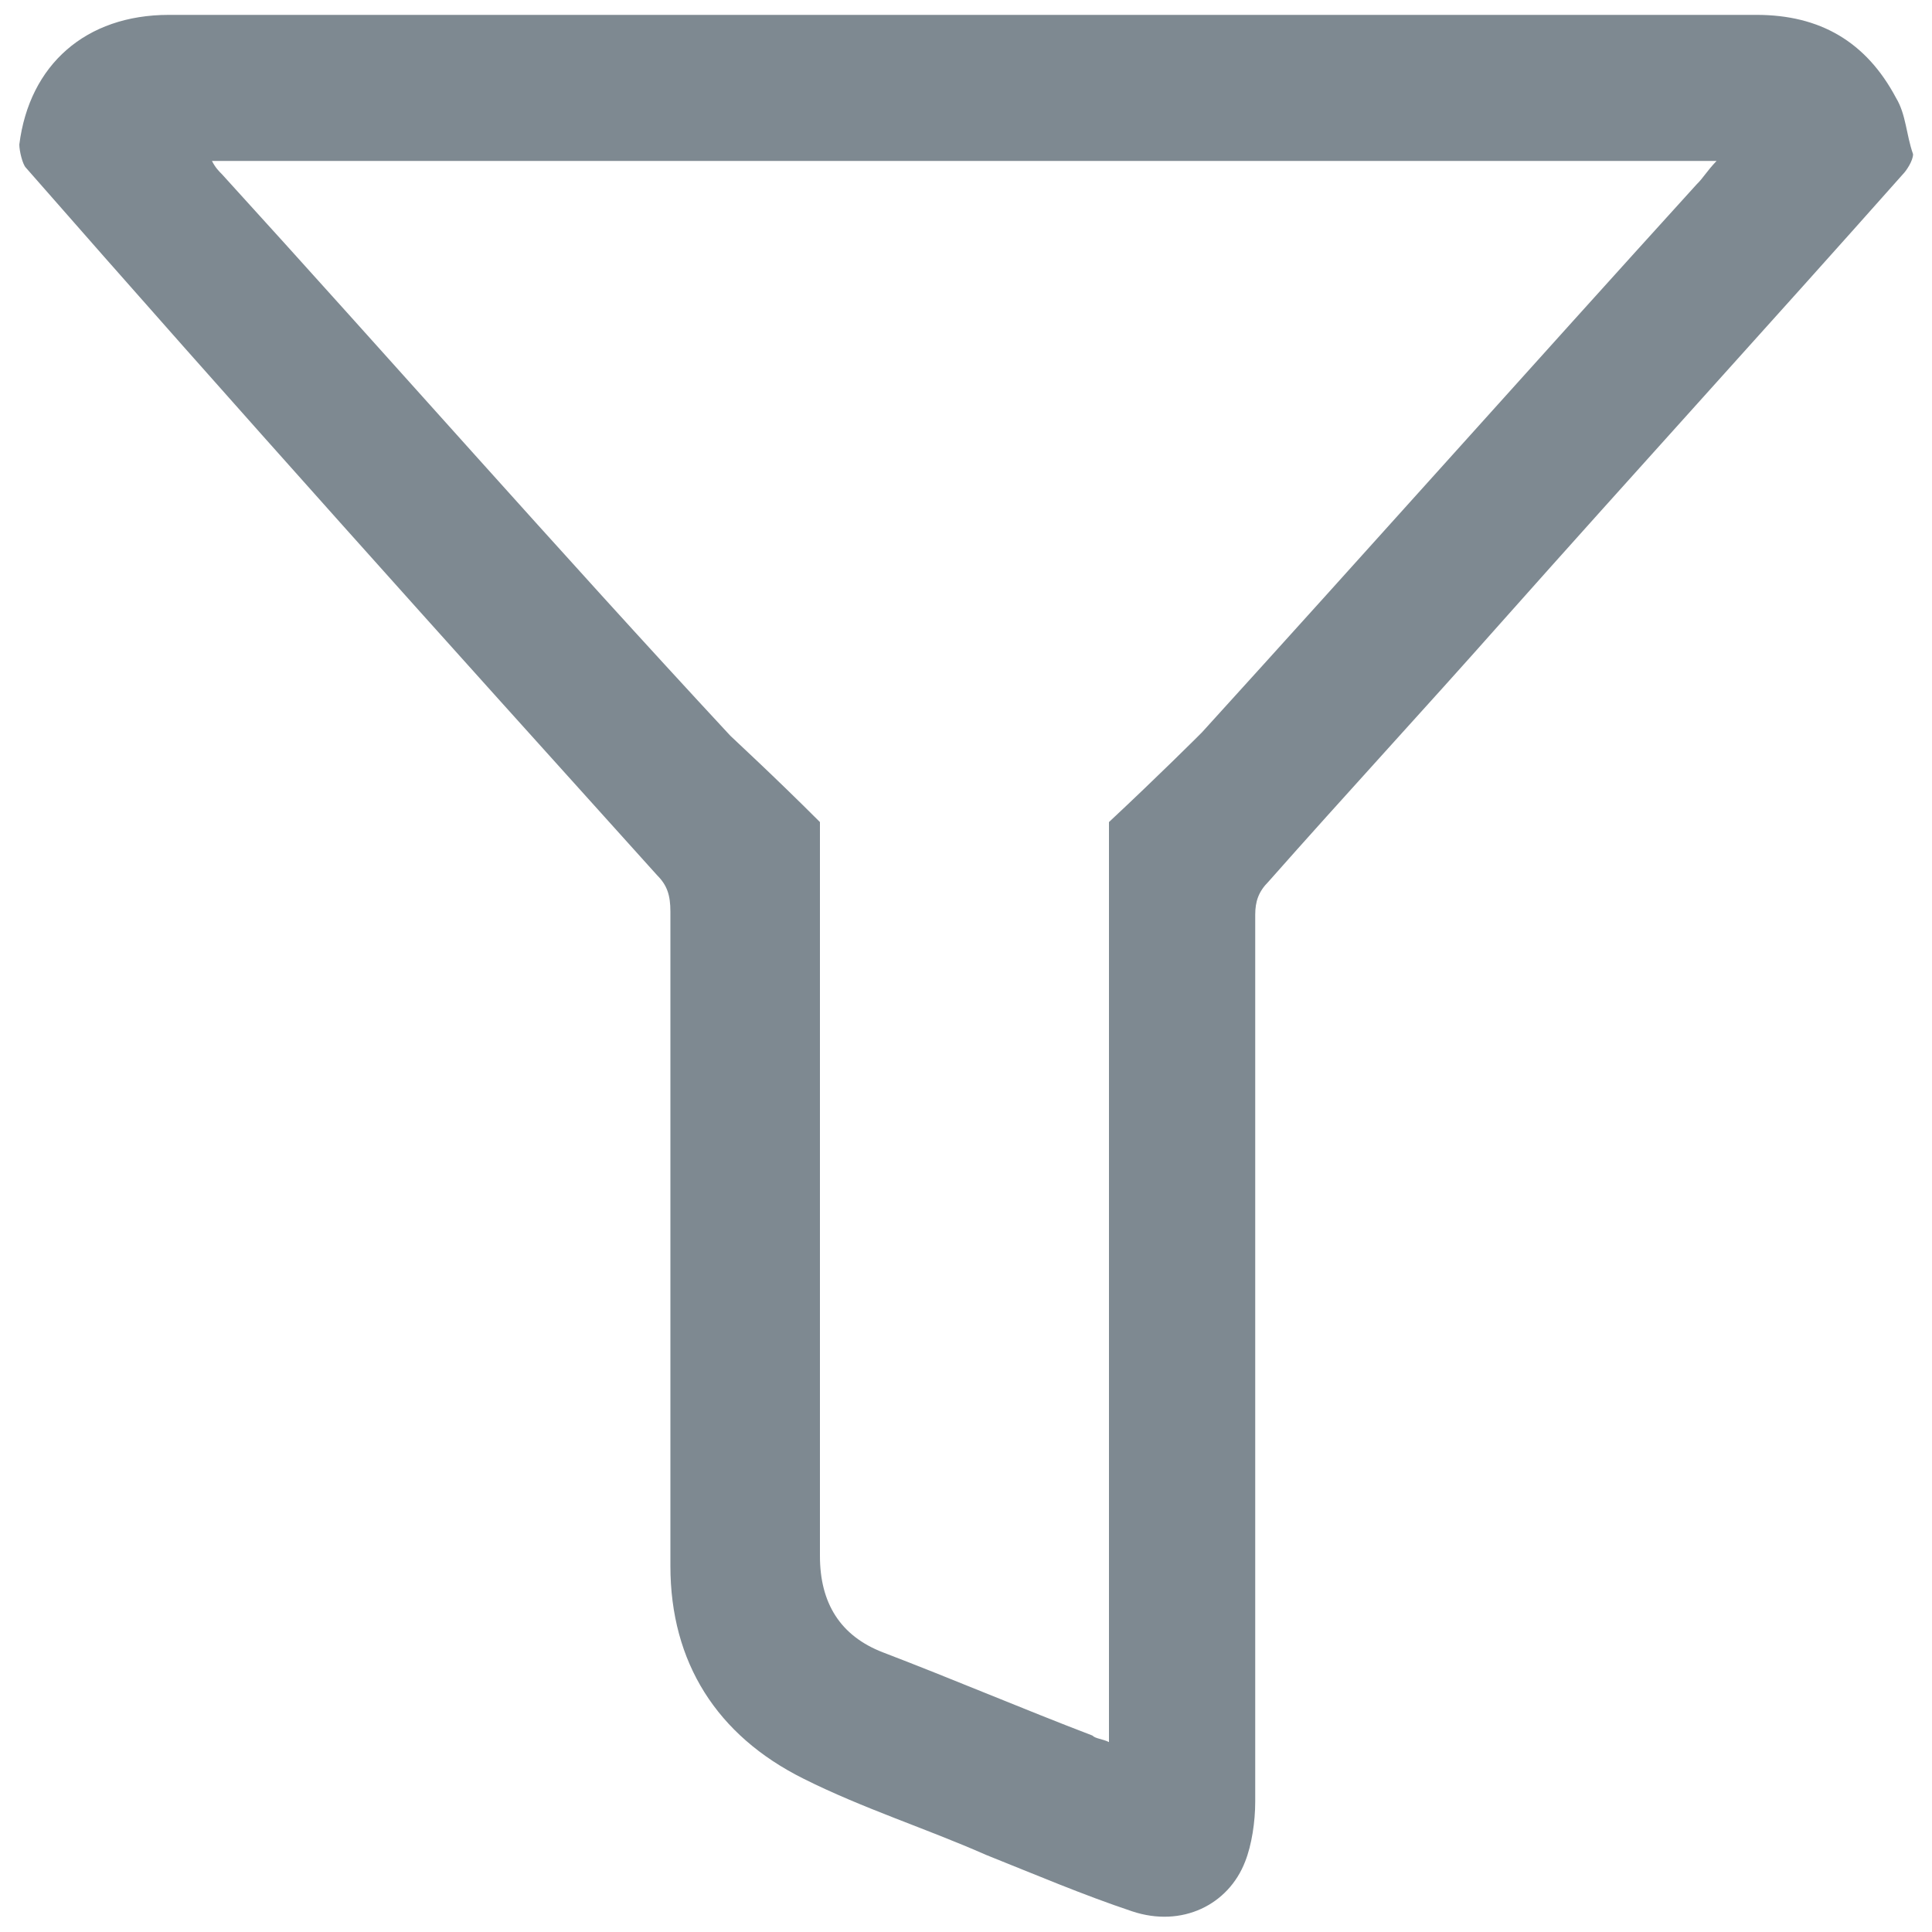
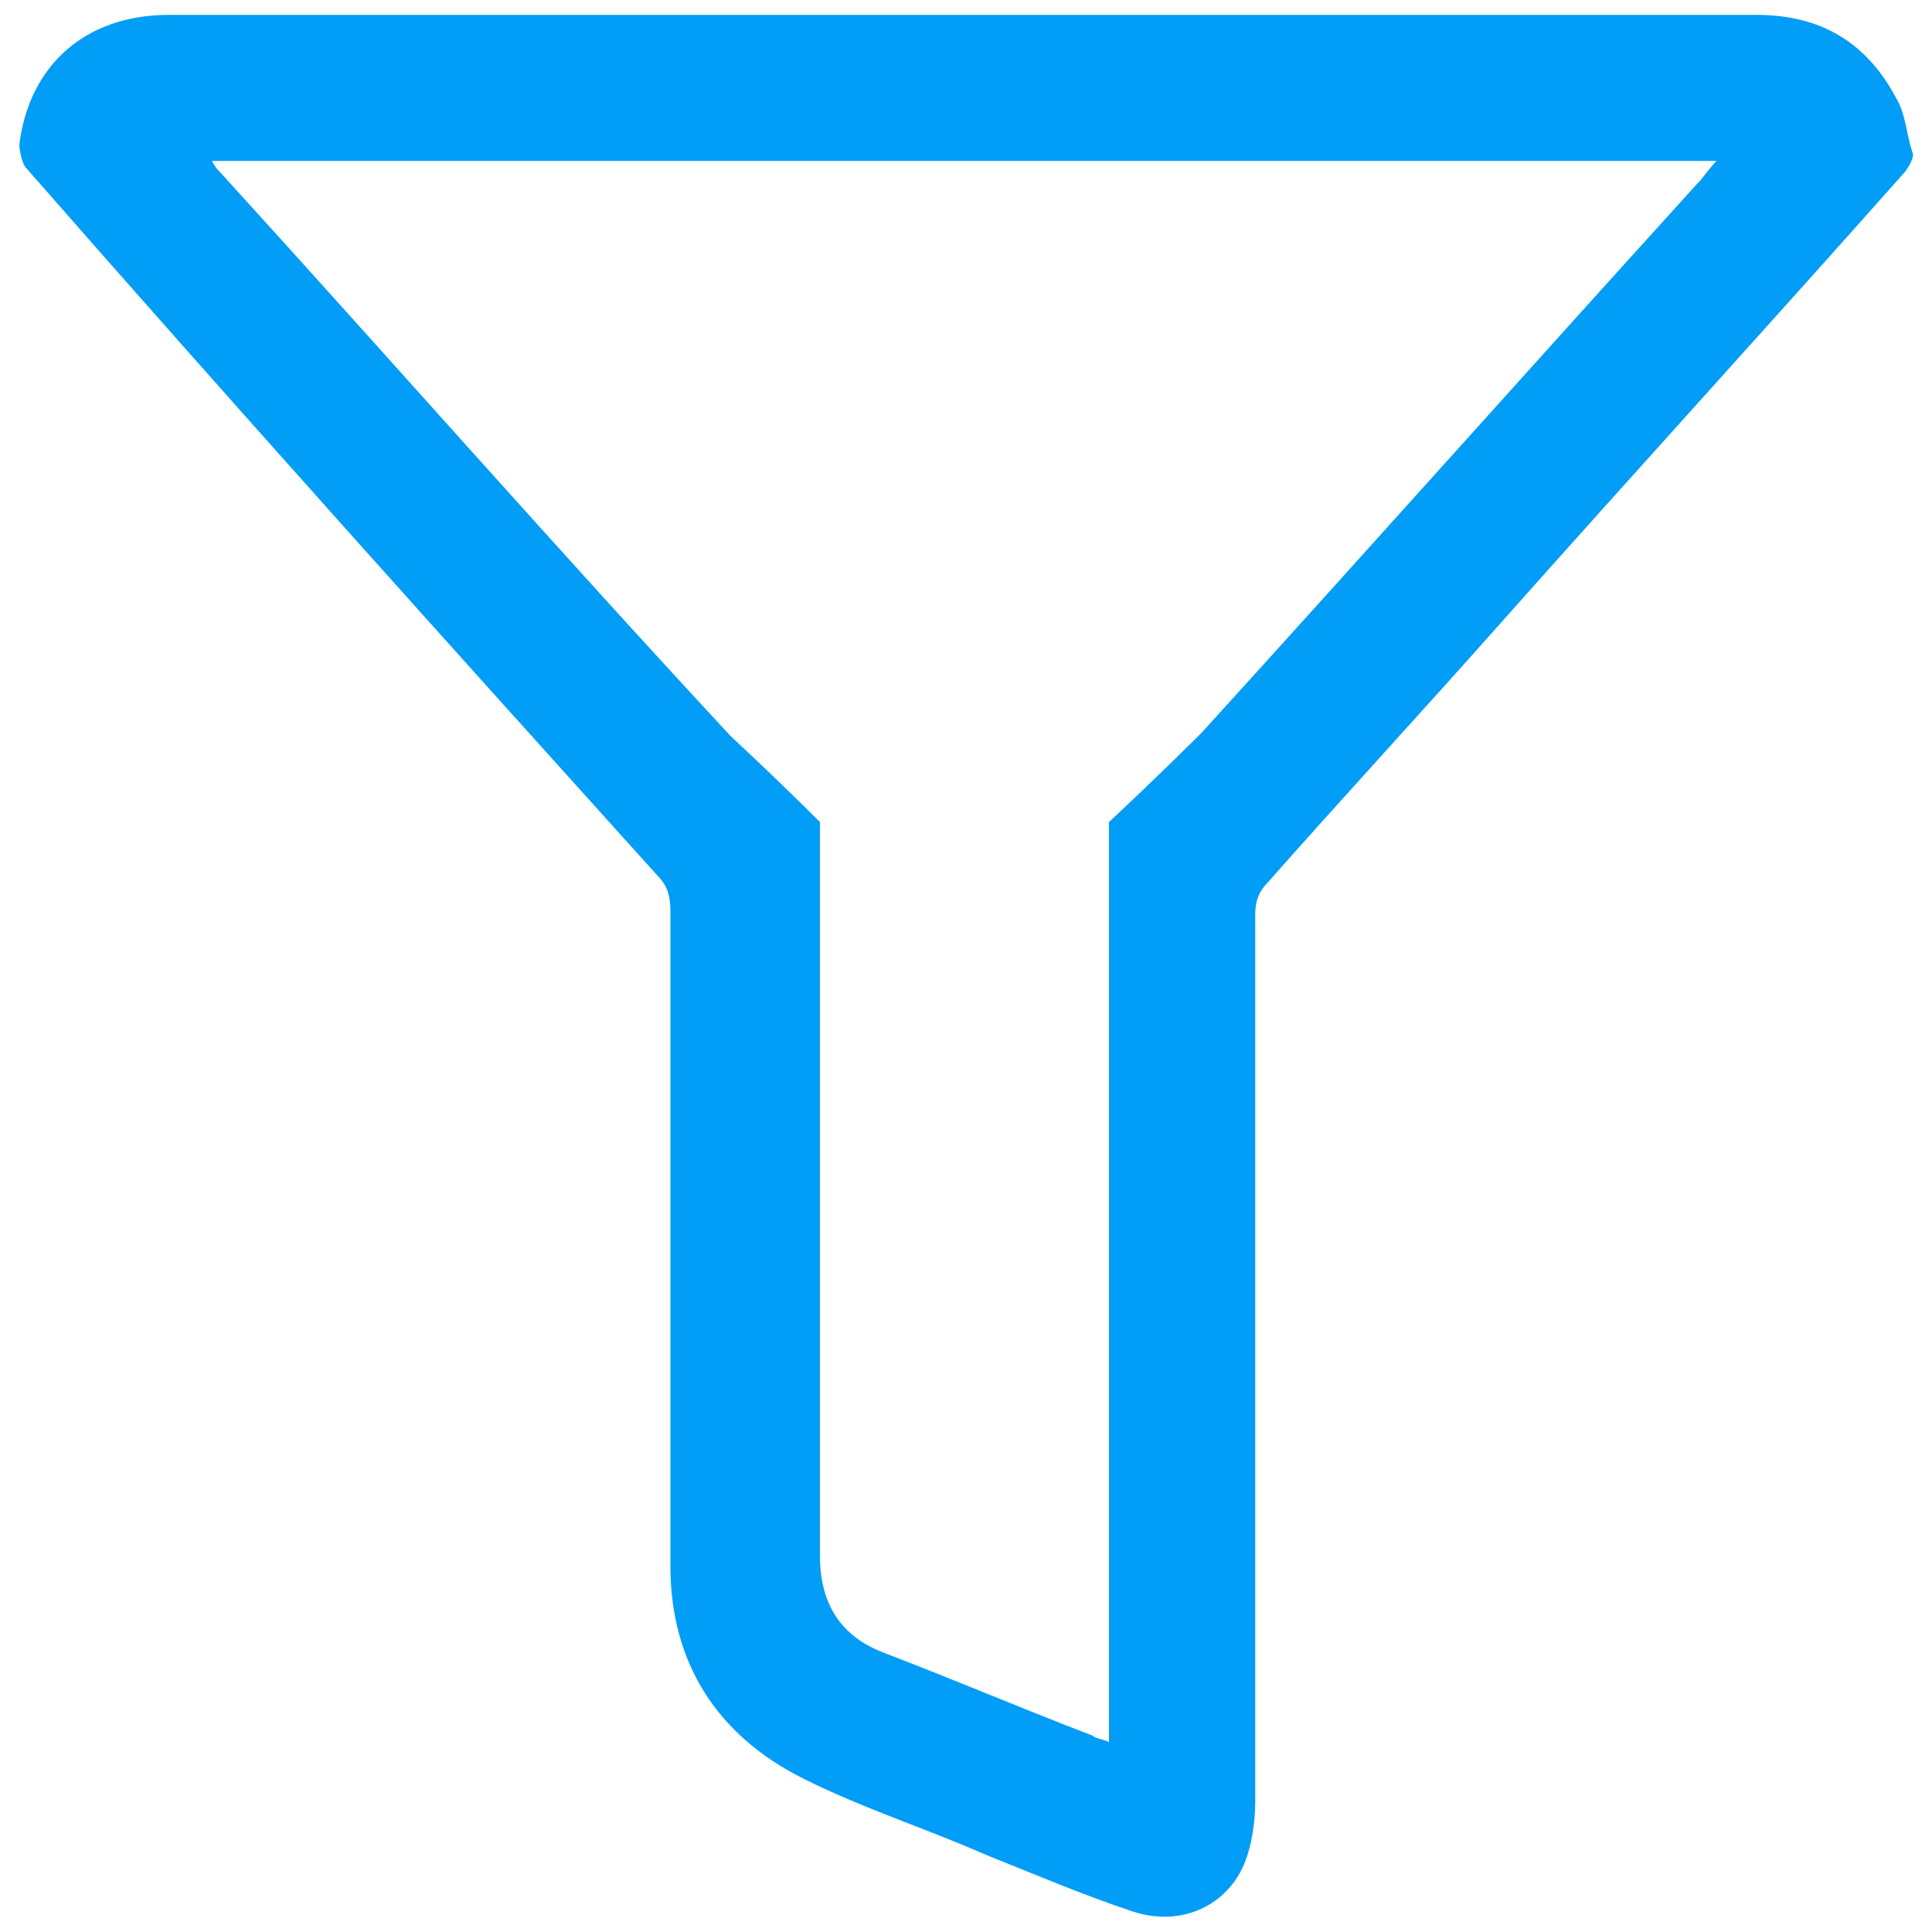
- <svg xmlns="http://www.w3.org/2000/svg" version="1.1" x="0px" y="0px" viewBox="0 0 1000 1000" enable-background="new 0 0 1000 1000" xml:space="preserve">
-   <g>
-     <path d="M981.4,50.7c-15.5-29.2-39.5-43-72.2-43c-135.8,0-273.4,0-409.2,0c-51.6,0-103.2,0-154.7,0c-86,0-171.9,0-257.9,0c-43,0-72.2,25.8-77.4,67.1c0,3.4,1.7,10.3,3.4,12C121.8,210.6,230.1,331,340.1,453c5.2,5.2,6.9,10.3,6.9,18.9c0,113.5,0,225.2,0,338.7c0,49.9,24.1,87.7,68.8,110c30.9,15.5,63.6,25.8,94.6,39.5c25.8,10.3,49.9,20.6,75.6,29.2c25.8,8.6,49.9-3.4,58.5-25.8c3.4-8.6,5.2-20.6,5.2-30.9c0-153,0-306,0-459.1c0-6.9,1.7-12,6.9-17.2c39.5-44.7,80.8-89.4,120.4-134.1c68.8-77.4,139.3-154.7,208-232.1c1.7-1.7,5.2-6.9,5.2-10.3C986.6,69.6,986.6,59.3,981.4,50.7z M878.2,95.4C792.3,190,708,284.6,622.1,379.1c-1.7,1.7-22.4,22.4-48.1,46.4c0,144.4,0,340.4,0,476.2c-3.4-1.7-6.9-1.7-8.6-3.4c-36.1-13.8-72.2-29.2-108.3-43c-22.4-8.6-32.7-25.8-32.7-49.9c0-110,0-220.1,0-331.8c0-1.7,0-25.8,0-48.1c-24.1-24.1-44.7-43-46.4-44.7c-89.4-96.3-175.4-194.3-263.1-290.6c-1.7-1.7-3.4-3.4-5.2-6.9c259.6,0,517.5,0,778.8,0C883.4,88.6,881.7,92,878.2,95.4z" fill="#7E8991" />
-   </g>
+ <svg xmlns="http://www.w3.org/2000/svg" xml:space="preserve" viewBox="0 0 1000 1000">
+   <path fill="#029DF7" d="M981.4 50.7c-15.5-29.2-39.5-43-72.2-43H87.4c-43 0-72.2 25.8-77.4 67.1 0 3.4 1.7 10.3 3.4 12C121.8 210.6 230.1 331 340.1 453c5.2 5.2 6.9 10.3 6.9 18.9v338.7c0 49.9 24.1 87.7 68.8 110 30.9 15.5 63.6 25.8 94.6 39.5 25.8 10.3 49.9 20.6 75.6 29.2 25.8 8.6 49.9-3.4 58.5-25.8 3.4-8.6 5.2-20.6 5.2-30.9V473.5c0-6.9 1.7-12 6.9-17.2 39.5-44.7 80.8-89.4 120.4-134.1 68.8-77.4 139.3-154.7 208-232.1 1.7-1.7 5.2-6.9 5.2-10.3-3.6-10.2-3.6-20.5-8.8-29.1zM878.2 95.4C792.3 190 708 284.6 622.1 379.1c-1.7 1.7-22.4 22.4-48.1 46.4v476.2c-3.4-1.7-6.9-1.7-8.6-3.4-36.1-13.8-72.2-29.2-108.3-43-22.4-8.6-32.7-25.8-32.7-49.9V425.5c-24.1-24.1-44.7-43-46.4-44.7-89.4-96.3-175.4-194.3-263.1-290.6-1.7-1.7-3.4-3.4-5.2-6.9h778.8c-5.1 5.3-6.8 8.7-10.3 12.1z" />
</svg>
